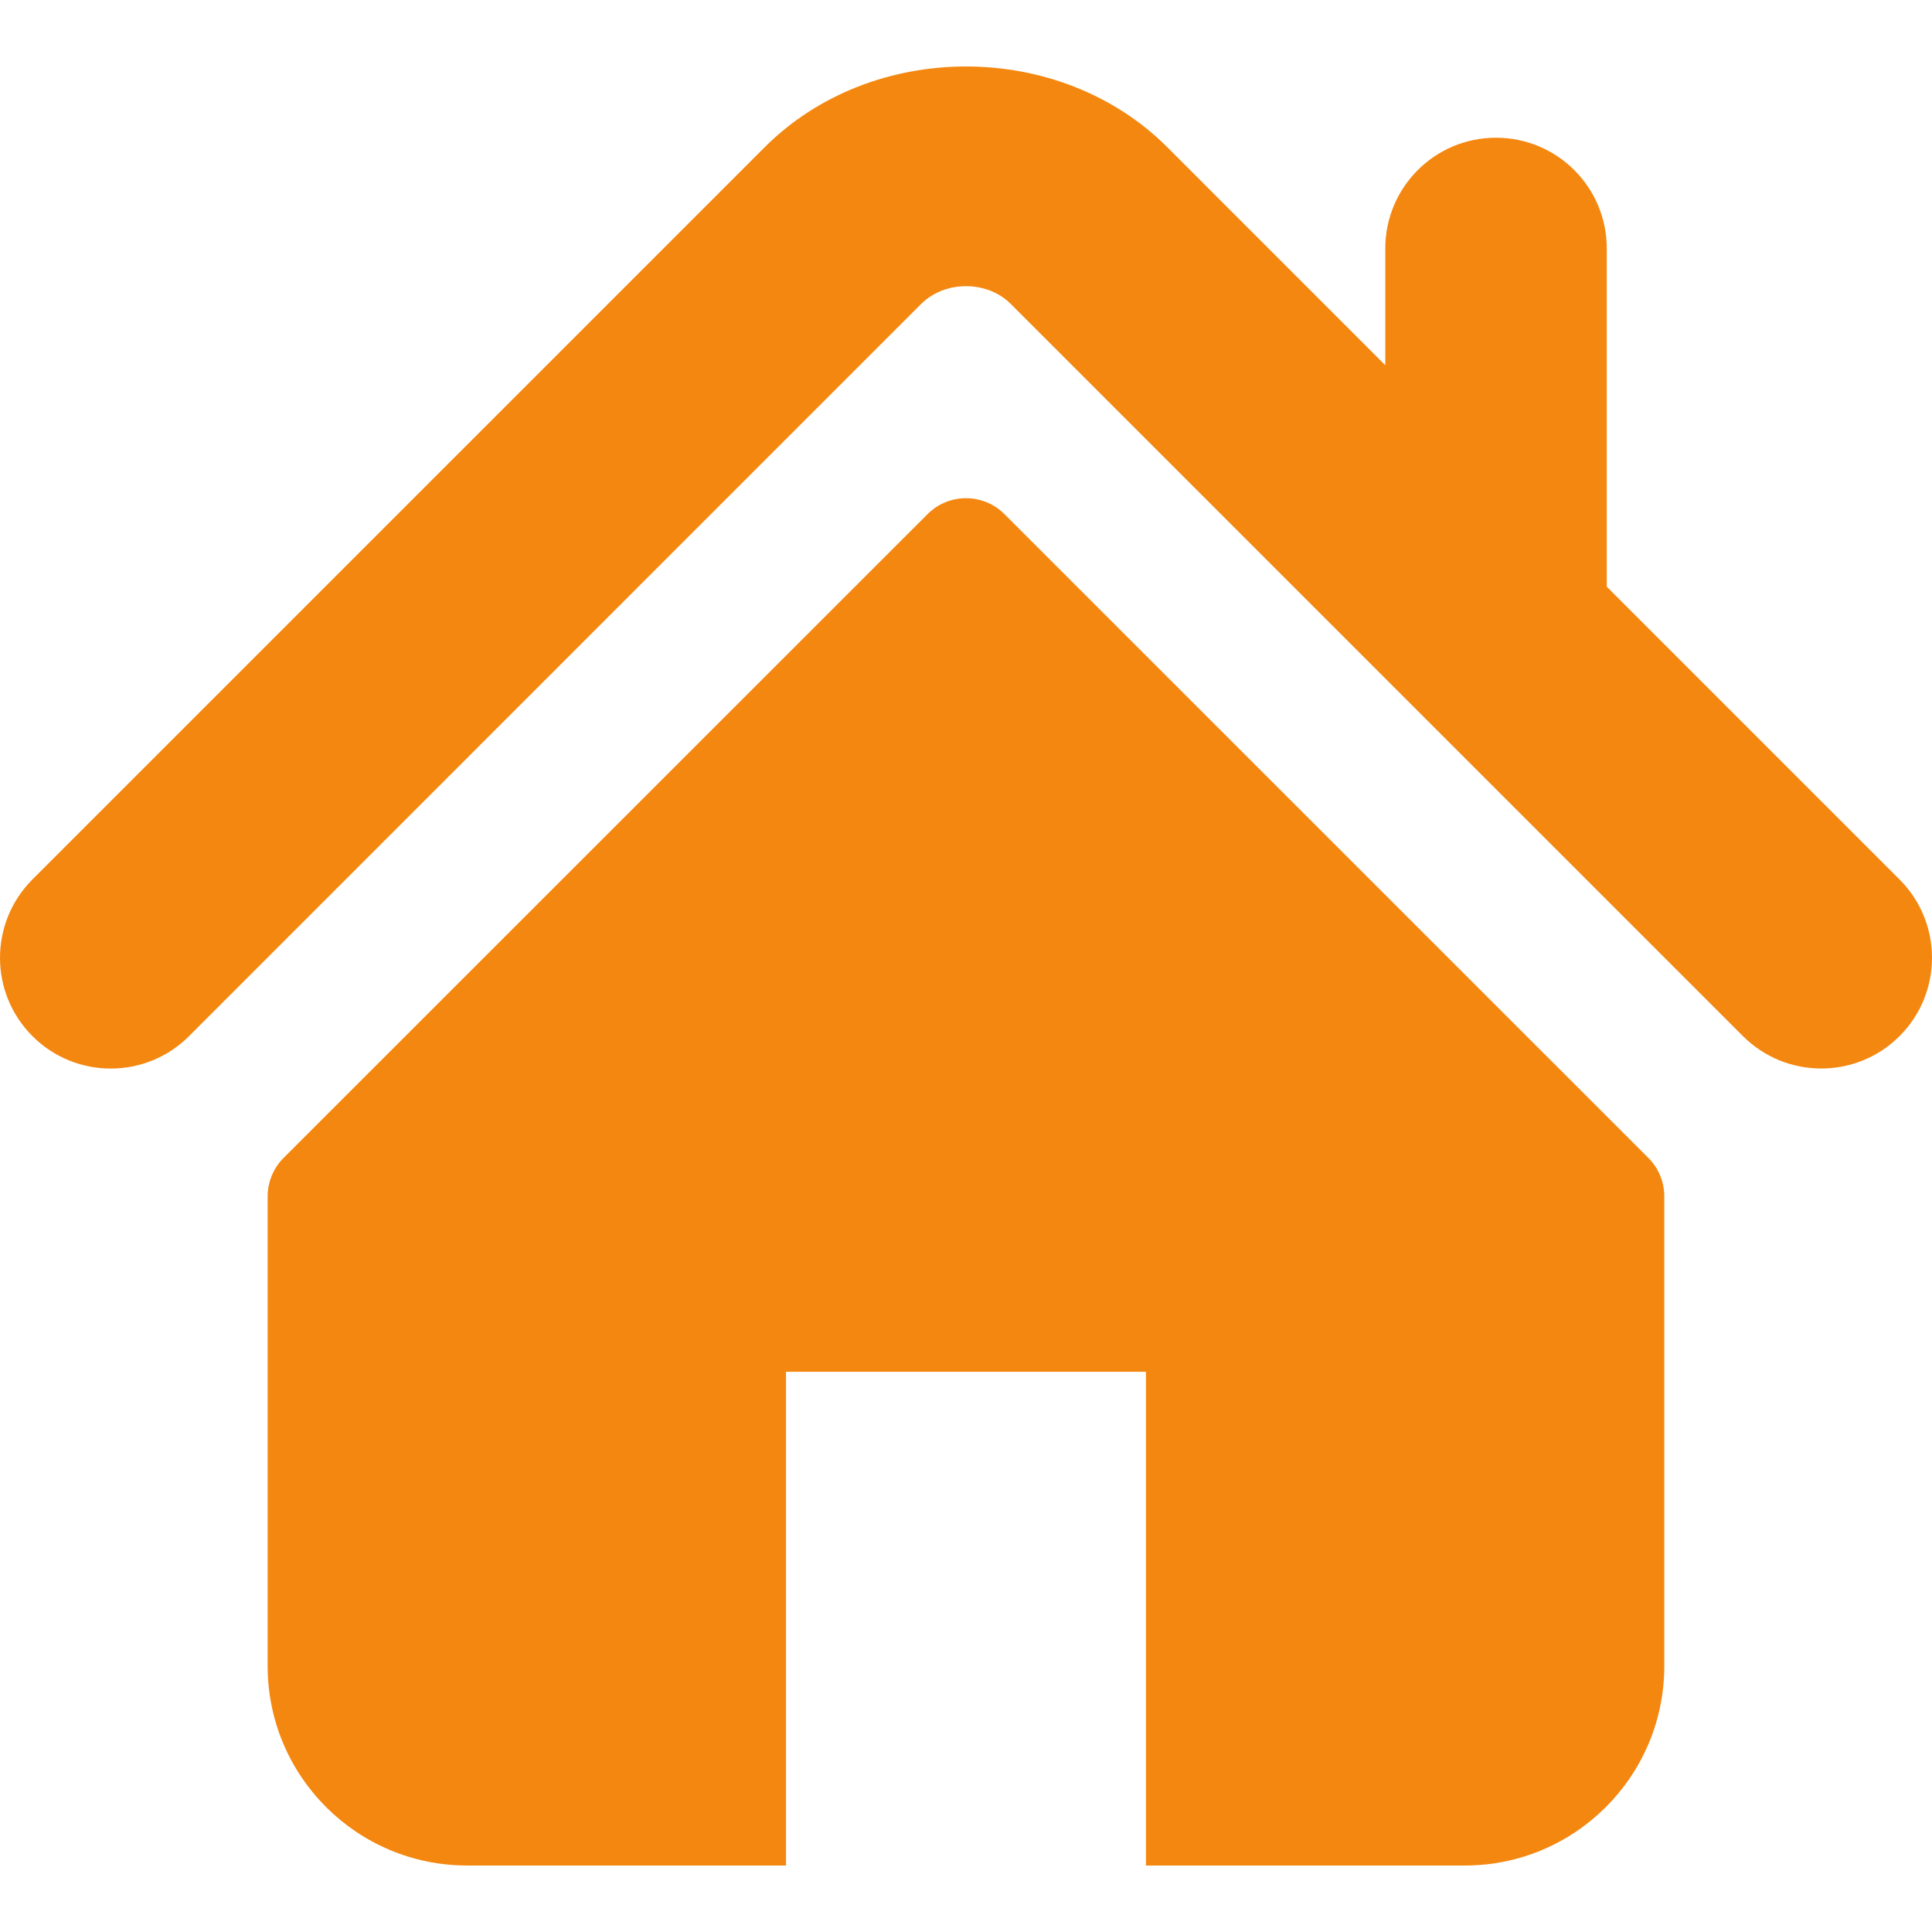
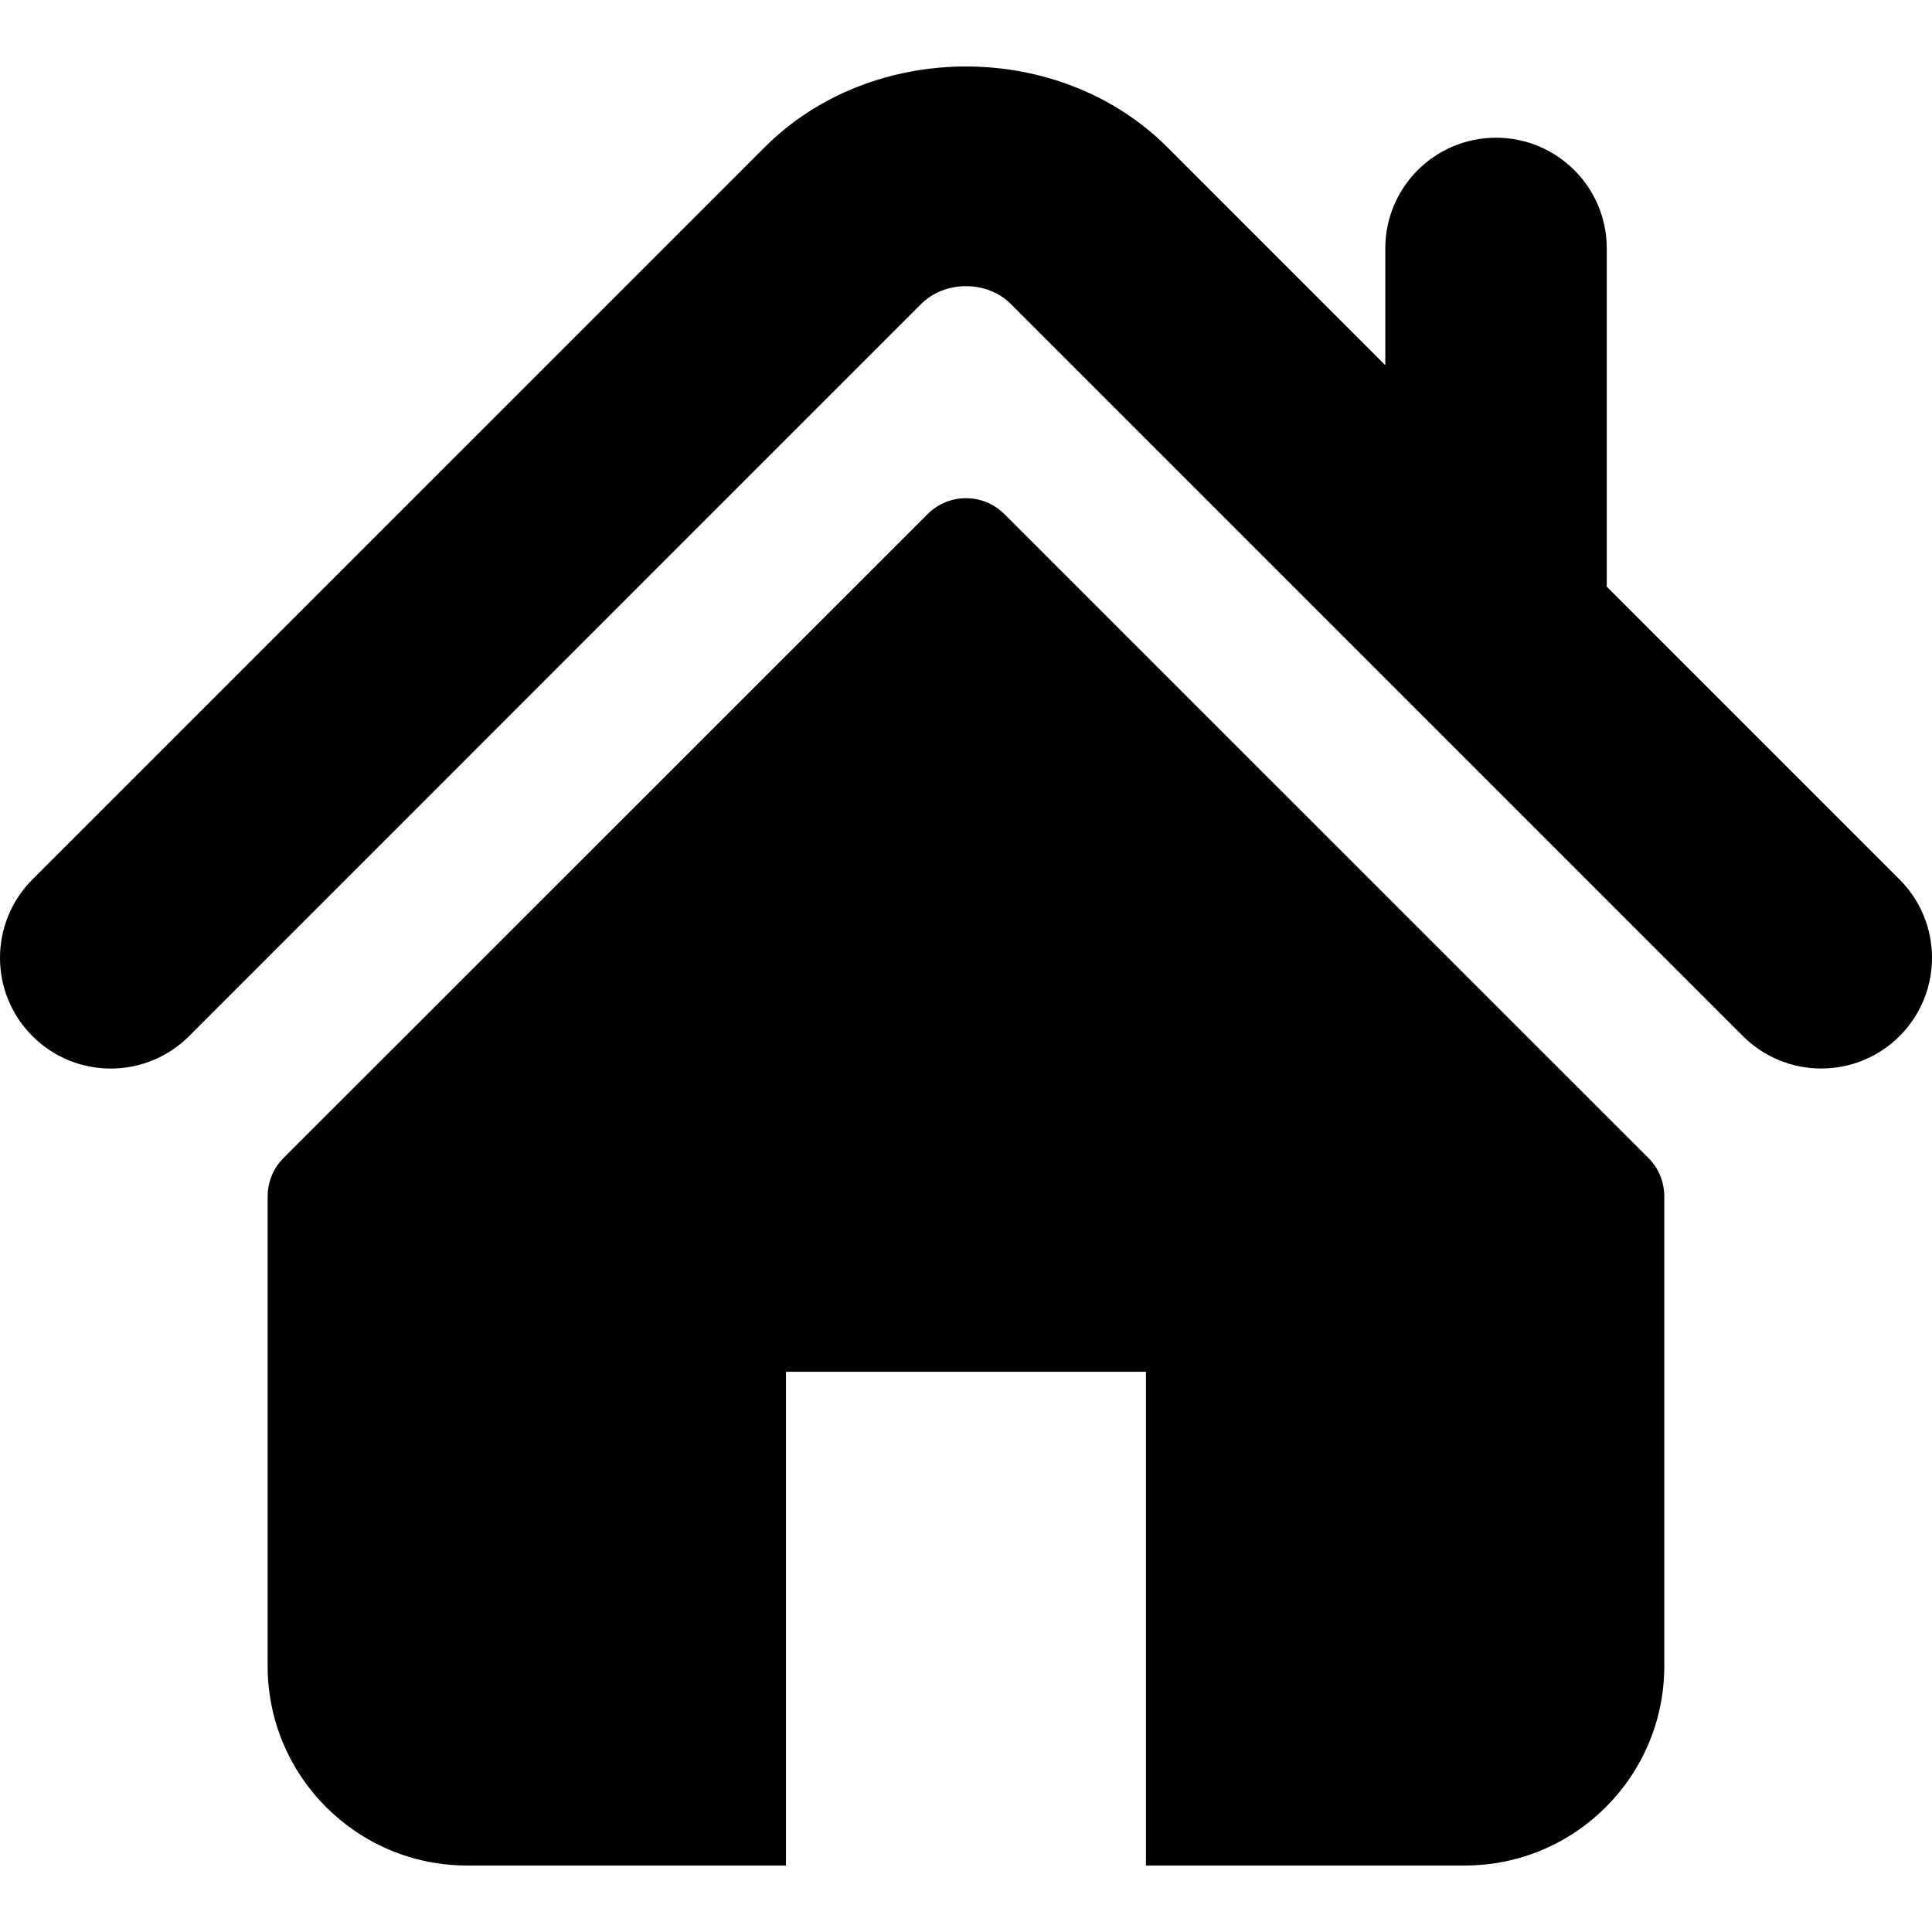
- <svg xmlns="http://www.w3.org/2000/svg" version="1.1" id="Capa_1" fill="#F4870F" x="0px" y="0px" width="495.398px" height="495.398px" viewBox="0 0 495.398 495.398" style="enable-background:new 0 0 495.398 495.398;" xml:space="preserve">
+ <svg xmlns="http://www.w3.org/2000/svg" version="1.1" id="Capa_1" x="0px" y="0px" width="495.398px" height="495.398px" viewBox="0 0 495.398 495.398" style="enable-background:new 0 0 495.398 495.398;" xml:space="preserve">
  <g>
    <g>
      <g>
        <path d="M487.083,225.514l-75.08-75.08V63.704c0-15.682-12.708-28.391-28.413-28.391c-15.669,0-28.377,12.709-28.377,28.391     v29.941L299.31,37.74c-27.639-27.624-75.694-27.575-103.27,0.05L8.312,225.514c-11.082,11.104-11.082,29.071,0,40.158     c11.087,11.101,29.089,11.101,40.172,0l187.71-187.729c6.115-6.083,16.893-6.083,22.976-0.018l187.742,187.747     c5.567,5.551,12.825,8.312,20.081,8.312c7.271,0,14.541-2.764,20.091-8.312C498.17,254.586,498.17,236.619,487.083,225.514z" />
        <path d="M257.561,131.836c-5.454-5.451-14.285-5.451-19.723,0L72.712,296.913c-2.607,2.606-4.085,6.164-4.085,9.877v120.401     c0,28.253,22.908,51.16,51.16,51.16h81.754v-126.61h92.299v126.61h81.755c28.251,0,51.159-22.907,51.159-51.159V306.79     c0-3.713-1.465-7.271-4.085-9.877L257.561,131.836z" />
      </g>
    </g>
  </g>
  <g>
</g>
  <g>
</g>
  <g>
</g>
  <g>
</g>
  <g>
</g>
  <g>
</g>
  <g>
</g>
  <g>
</g>
  <g>
</g>
  <g>
</g>
  <g>
</g>
  <g>
</g>
  <g>
</g>
  <g>
</g>
  <g>
</g>
</svg>
